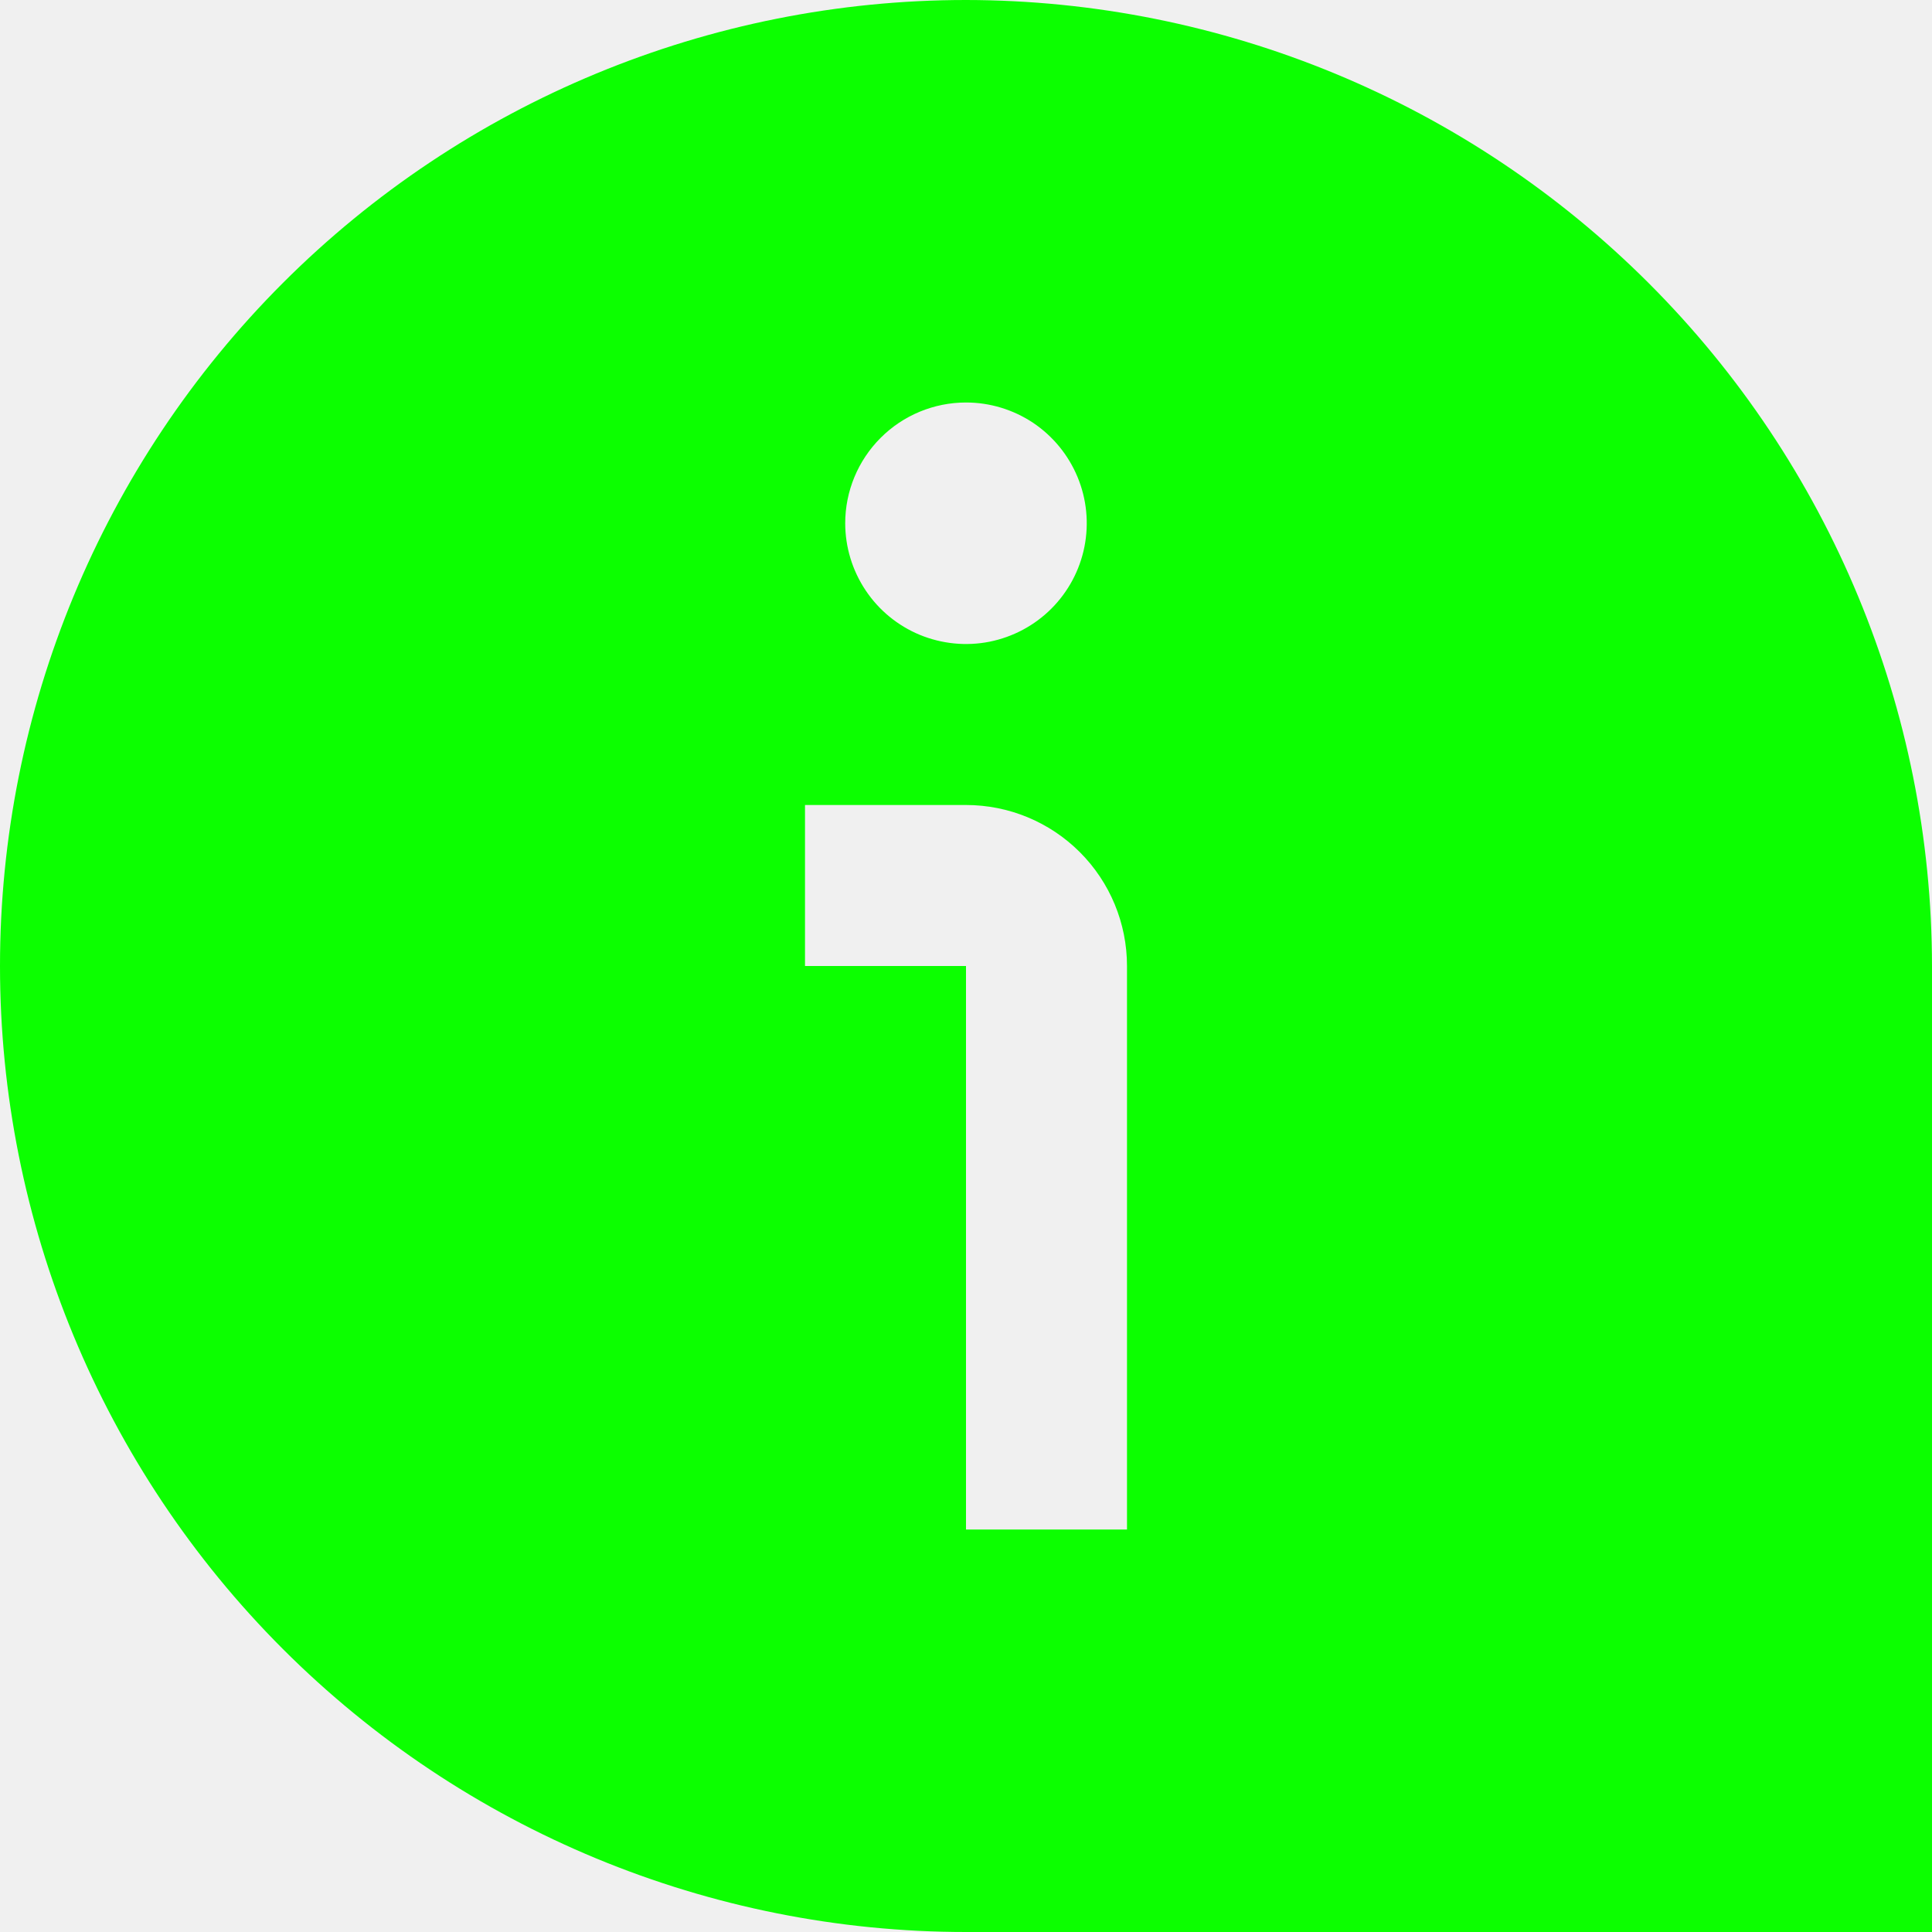
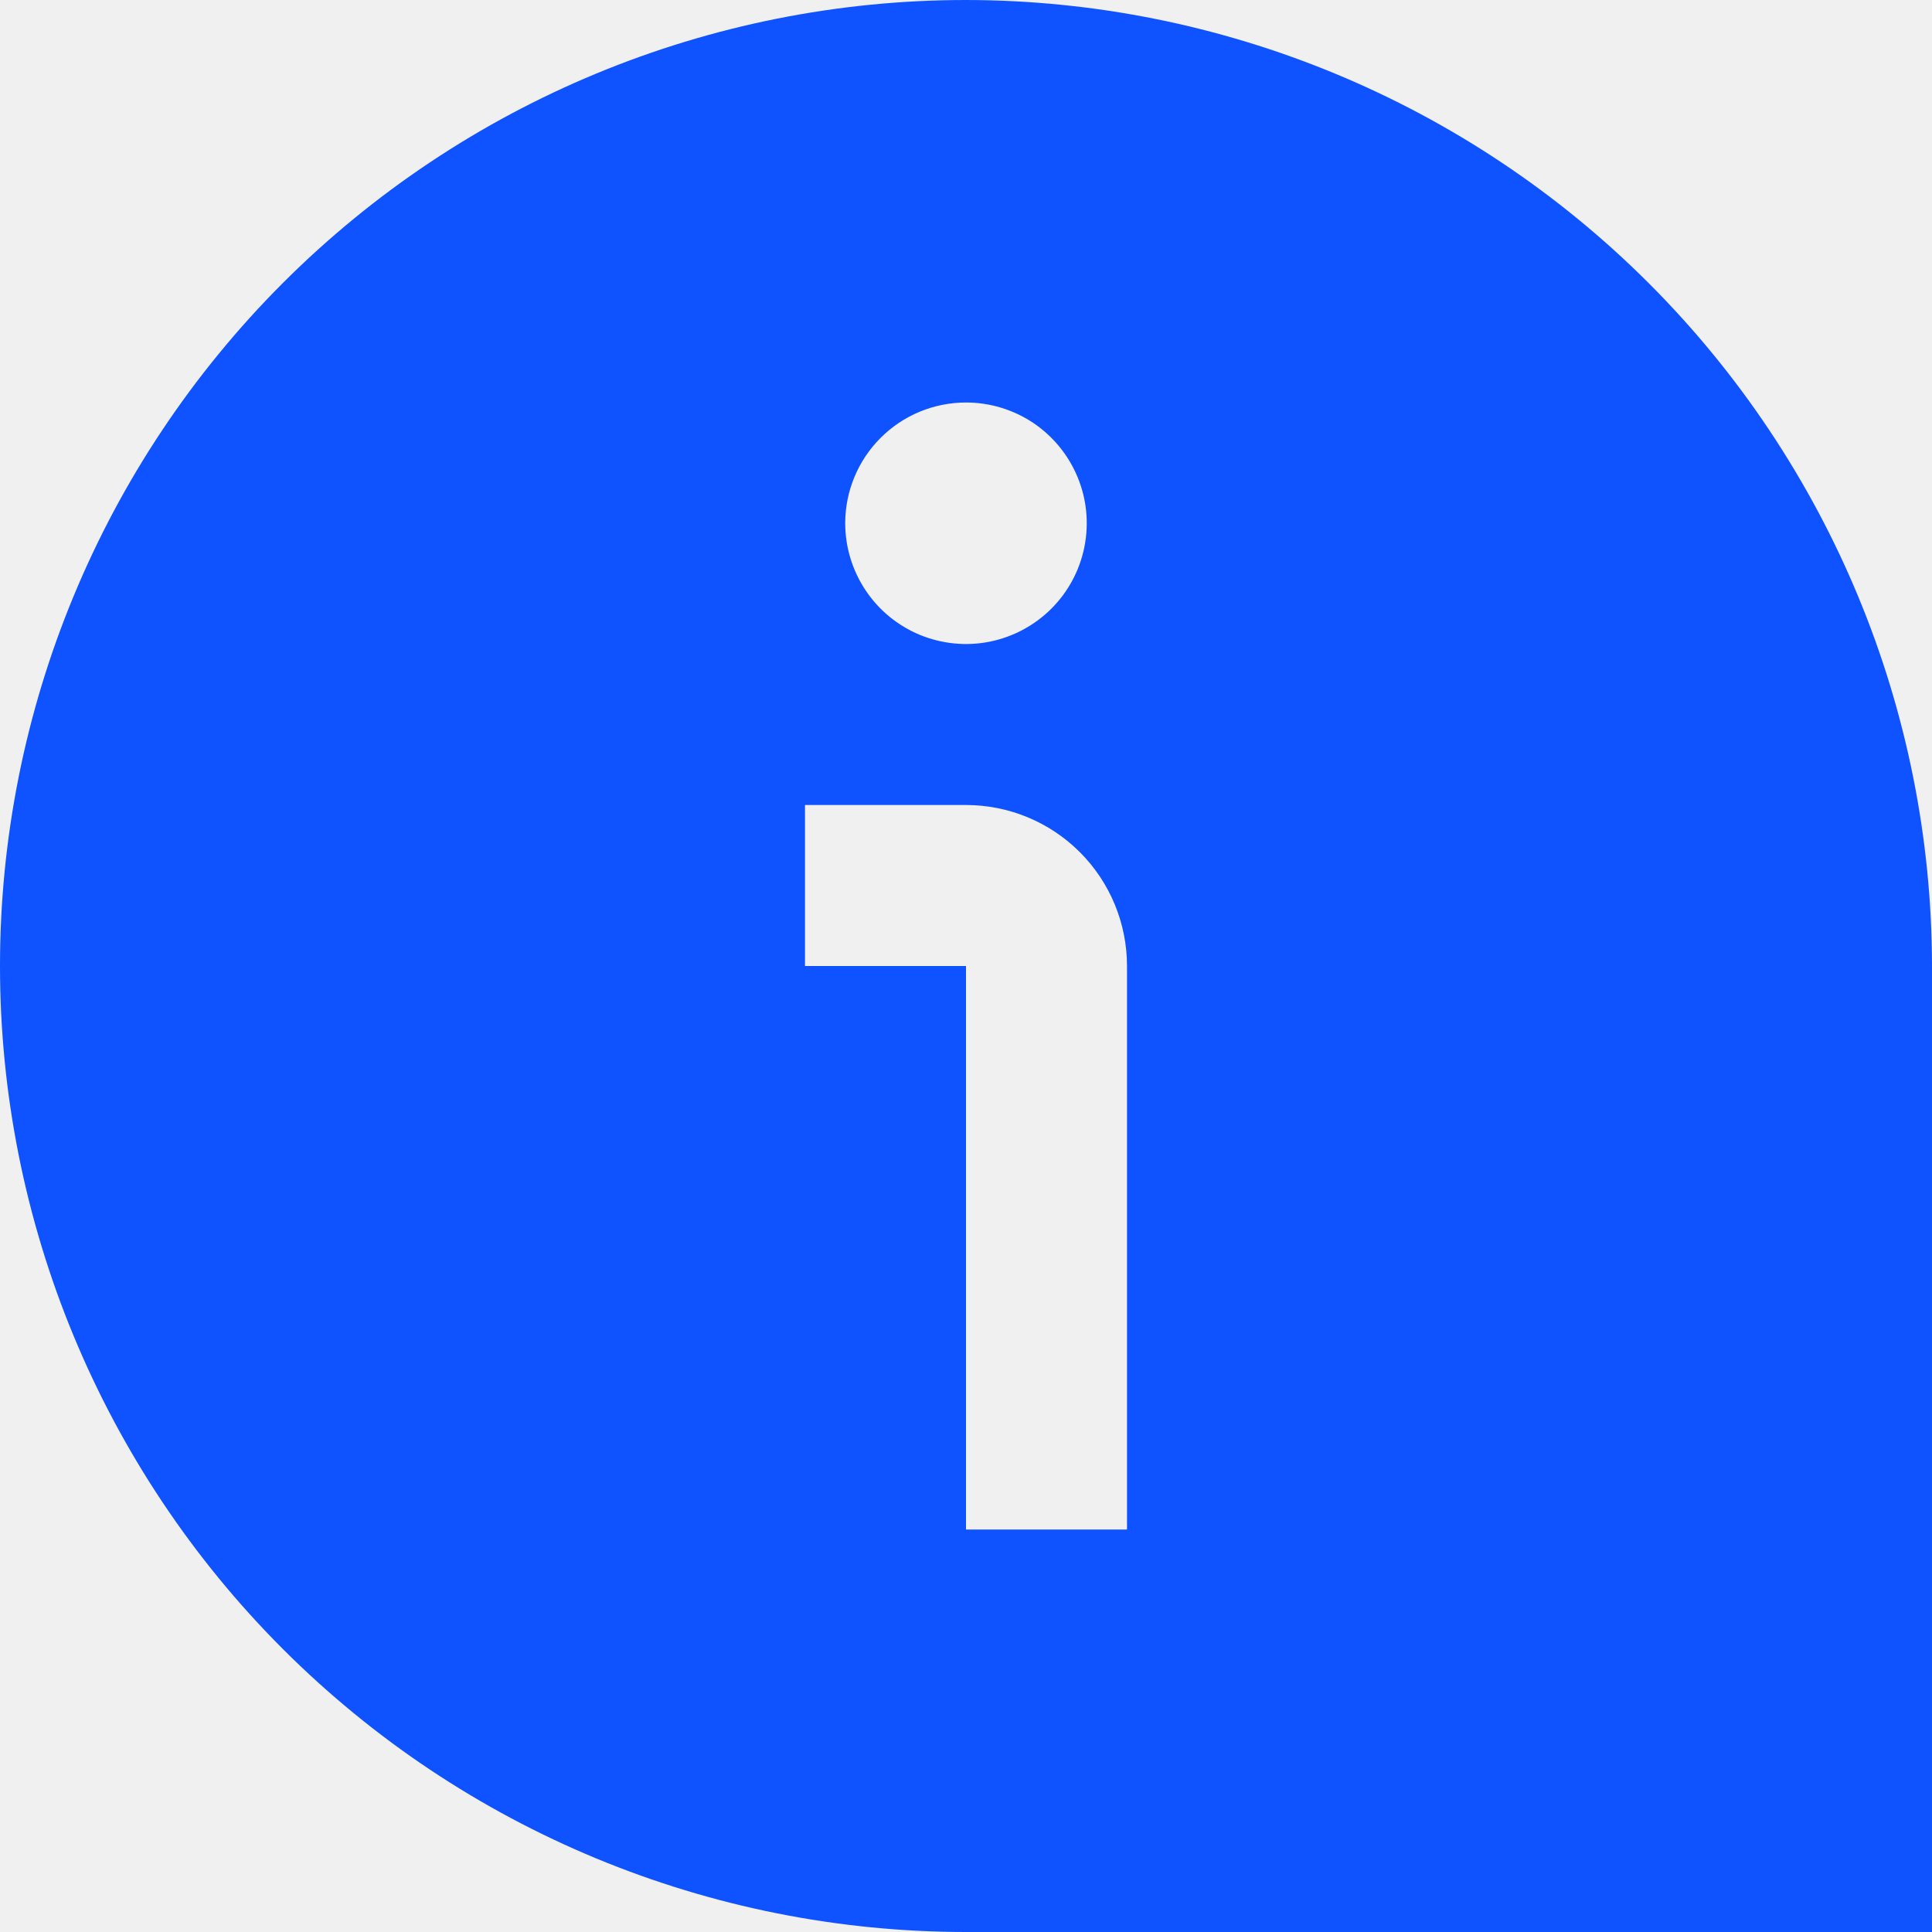
<svg xmlns="http://www.w3.org/2000/svg" width="27" height="27" viewBox="0 0 27 27" fill="none">
  <g clip-path="url(#clip0_96_4313)">
-     <path d="M13.5 0C9.92 0 6.486 1.422 3.954 3.954C1.422 6.486 0 9.92 0 13.5C0 17.08 1.422 20.514 3.954 23.046C6.486 25.578 9.92 27 13.5 27H27V13.5C26.996 9.921 25.573 6.489 23.042 3.958C20.511 1.427 17.079 0.004 13.5 0ZM13.5 5.625C13.834 5.625 14.16 5.724 14.438 5.909C14.715 6.095 14.931 6.358 15.059 6.667C15.187 6.975 15.22 7.314 15.155 7.642C15.09 7.969 14.929 8.27 14.693 8.506C14.457 8.742 14.157 8.902 13.829 8.968C13.502 9.033 13.163 8.999 12.854 8.872C12.546 8.744 12.282 8.528 12.097 8.25C11.912 7.973 11.812 7.646 11.812 7.312C11.812 6.865 11.99 6.436 12.307 6.119C12.623 5.803 13.052 5.625 13.5 5.625ZM15.75 21.375H13.5V13.5H11.25V11.25H13.5C14.097 11.25 14.669 11.487 15.091 11.909C15.513 12.331 15.75 12.903 15.75 13.5V21.375Z" fill="#0CFF00" />
+     <path d="M13.5 0C9.92 0 6.486 1.422 3.954 3.954C1.422 6.486 0 9.92 0 13.5C0 17.08 1.422 20.514 3.954 23.046C6.486 25.578 9.92 27 13.5 27H27V13.5C26.996 9.921 25.573 6.489 23.042 3.958C20.511 1.427 17.079 0.004 13.5 0ZM13.5 5.625C13.834 5.625 14.16 5.724 14.438 5.909C14.715 6.095 14.931 6.358 15.059 6.667C15.187 6.975 15.22 7.314 15.155 7.642C15.09 7.969 14.929 8.27 14.693 8.506C14.457 8.742 14.157 8.902 13.829 8.968C13.502 9.033 13.163 8.999 12.854 8.872C12.546 8.744 12.282 8.528 12.097 8.25C11.912 7.973 11.812 7.646 11.812 7.312C11.812 6.865 11.99 6.436 12.307 6.119C12.623 5.803 13.052 5.625 13.5 5.625ZM15.75 21.375H13.5V13.5H11.25V11.25H13.5C14.097 11.25 14.669 11.487 15.091 11.909C15.513 12.331 15.75 12.903 15.75 13.5V21.375Z" fill="#0F52FF" />
  </g>
  <defs>
    <clipPath id="clip0_96_4313">
      <rect width="27" height="27" fill="white" />
    </clipPath>
  </defs>
</svg>
